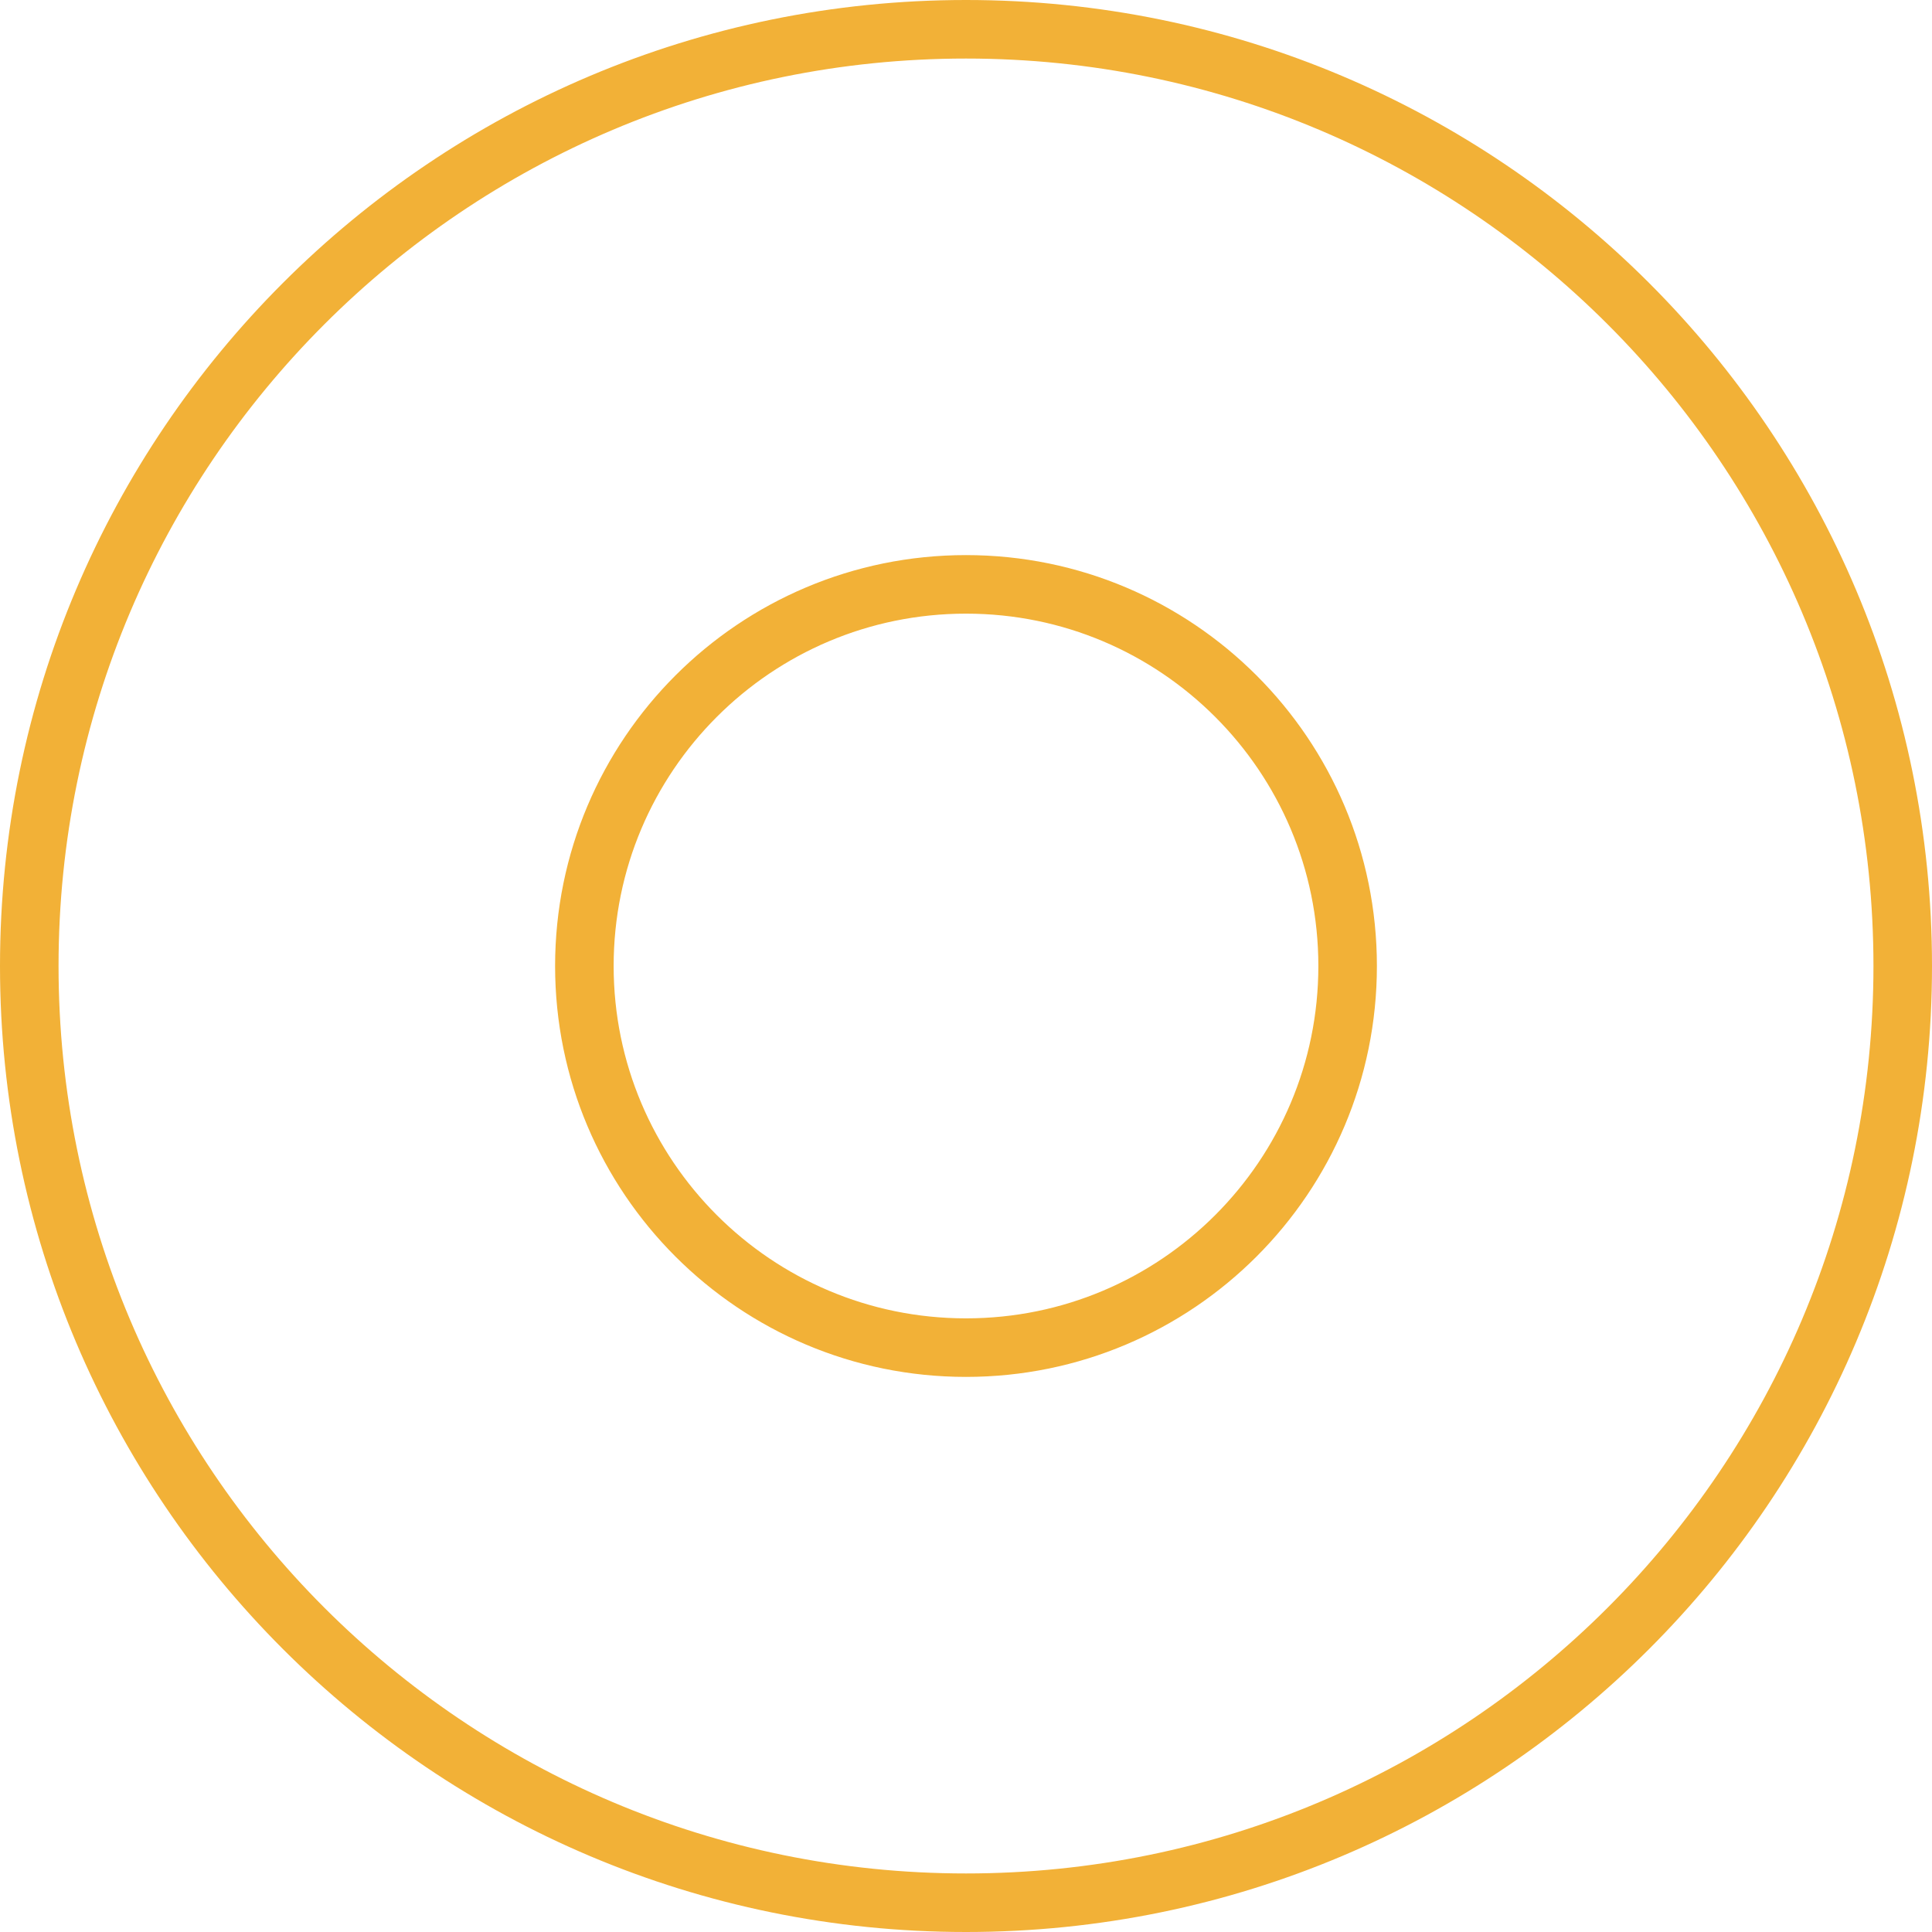
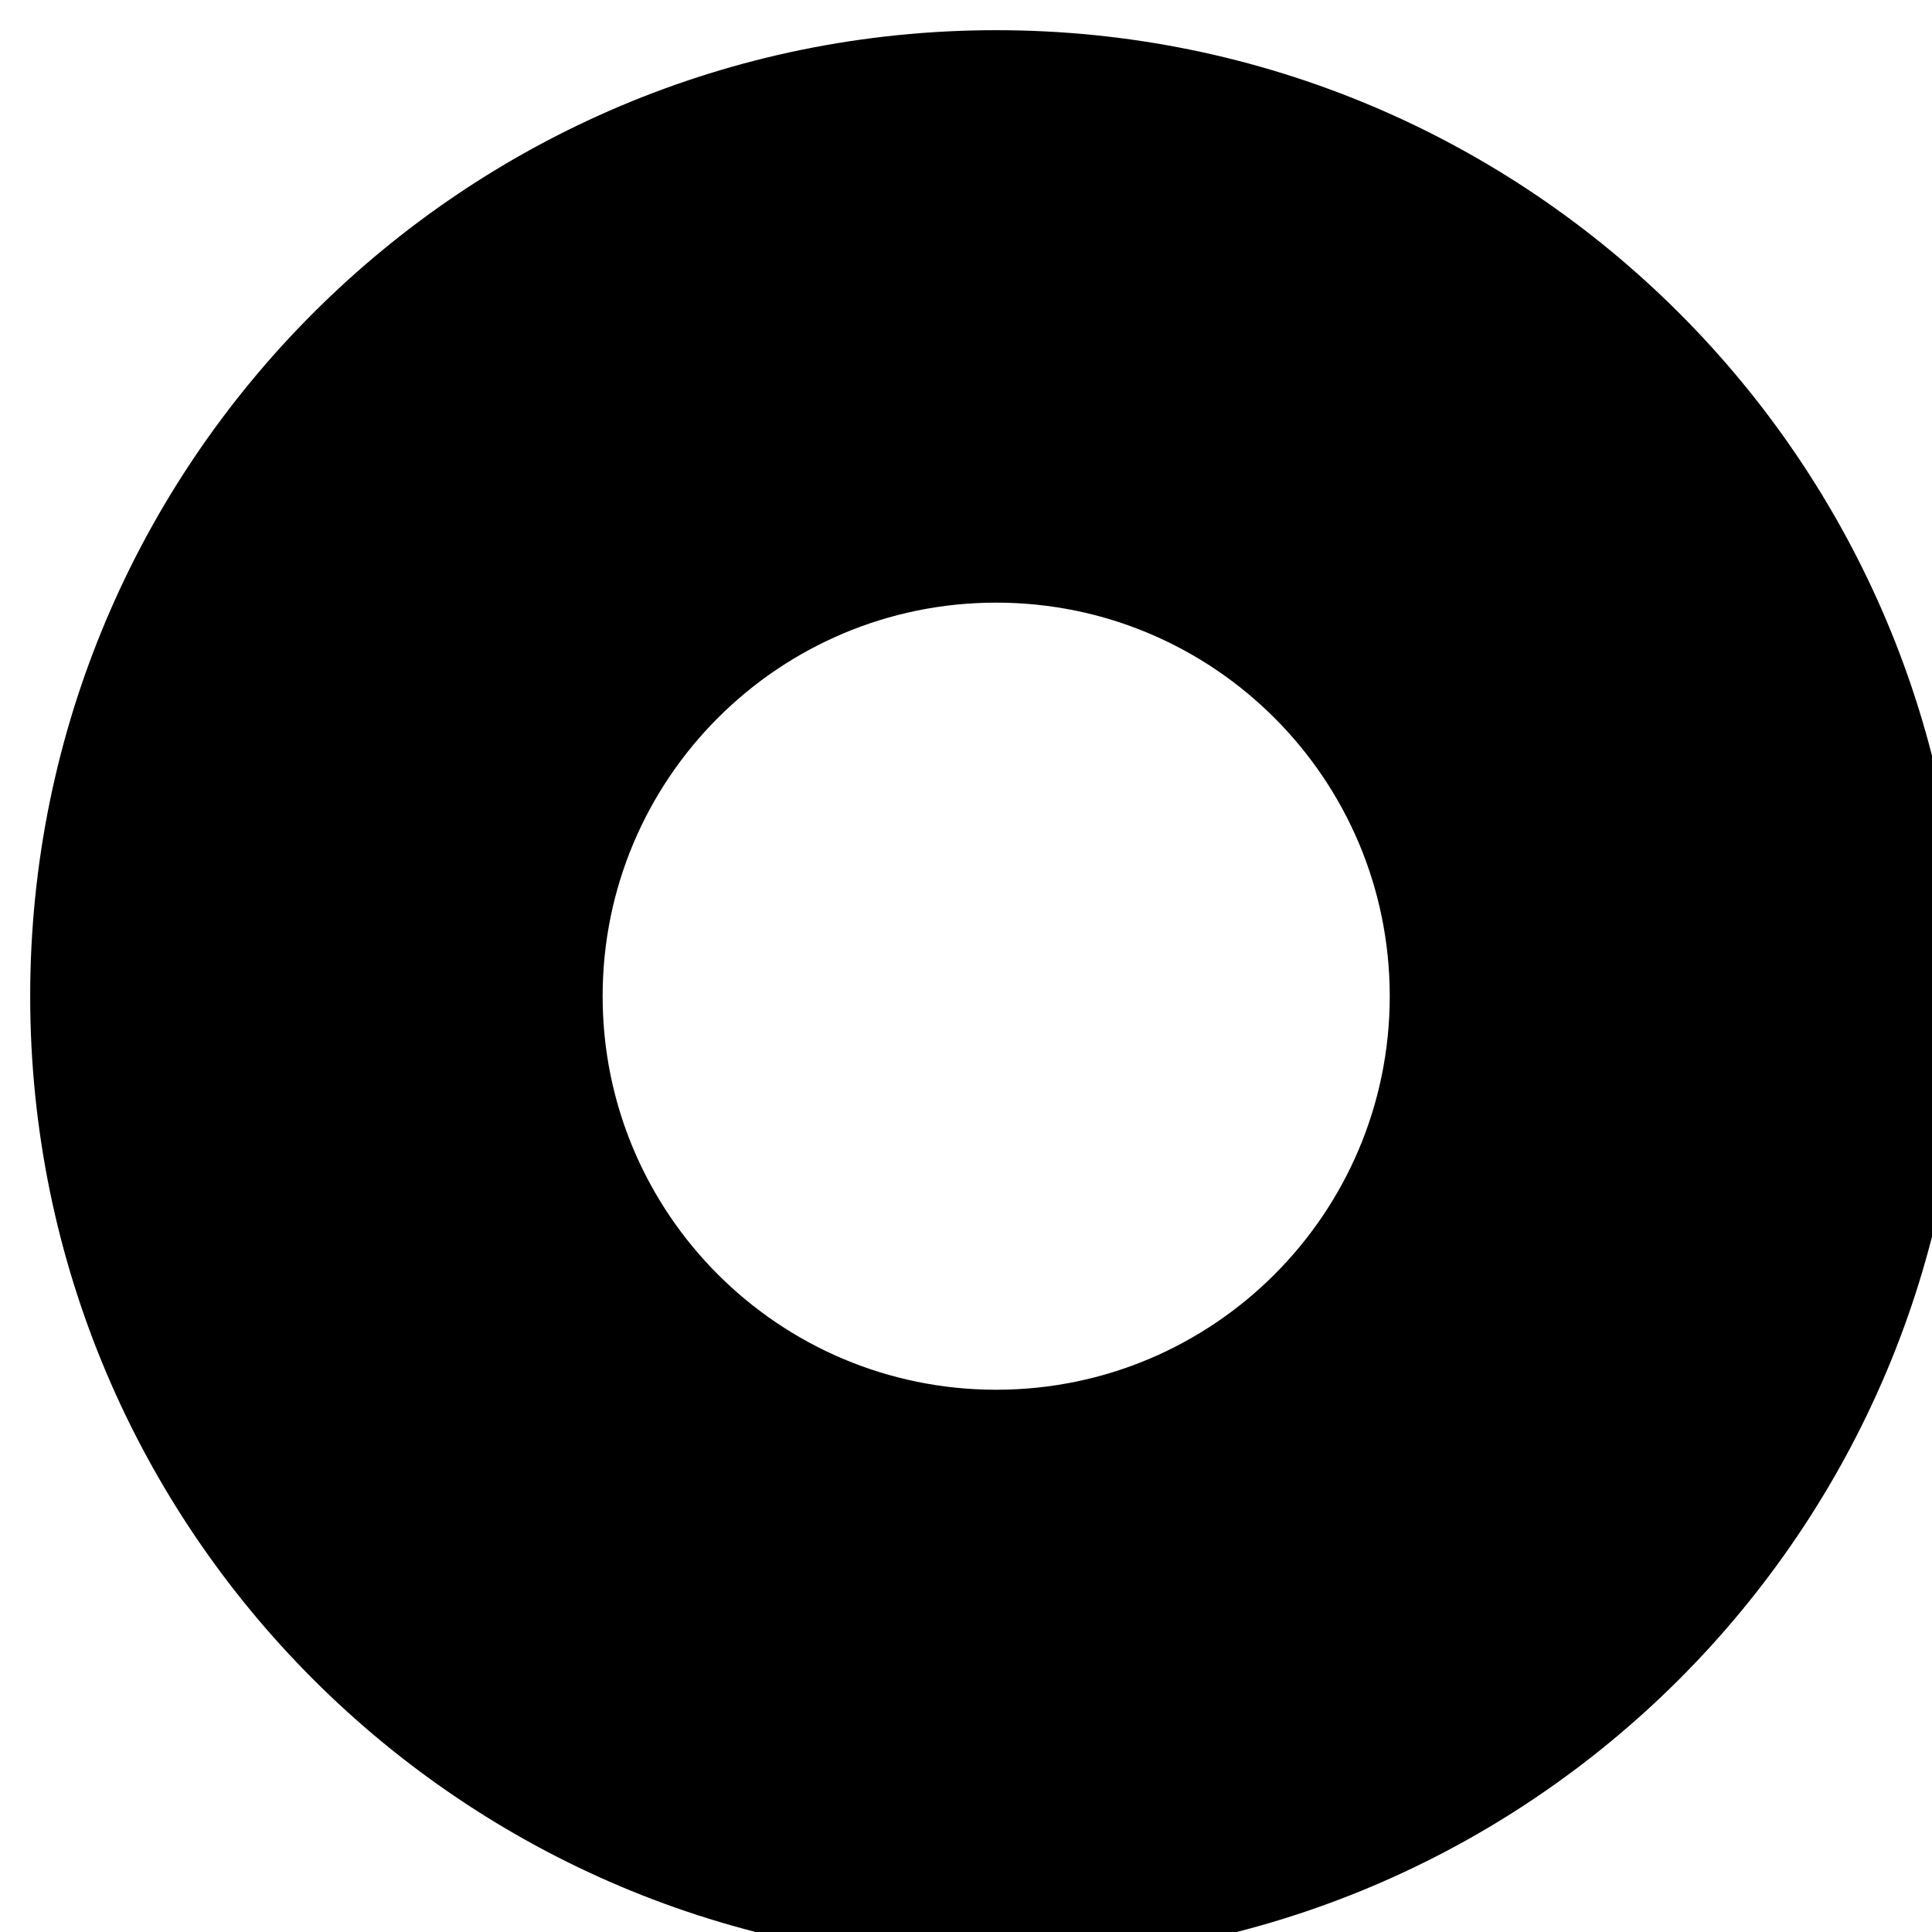
- <svg xmlns="http://www.w3.org/2000/svg" width="66" height="66">
-   <path d="M33 1c17.673 0 32 14.327 32 32 0 17.673-14.327 32-32 32C15.327 65 1 50.673 1 33 1 15.327 15.327 1 33 1Zm0 18.963c-7.2 0-13.037 5.837-13.037 13.037 0 7.2 5.837 13.037 13.037 13.037 7.2 0 13.037-5.837 13.037-13.037 0-7.2-5.837-13.037-13.037-13.037Z" stroke="#F2B137" stroke-width="2" fill="none" />
+ <svg xmlns="http://www.w3.org/2000/svg">
+   <path d="M33 1c17.673 0 32 14.327 32 32 0 17.673-14.327 32-32 32C15.327 65 1 50.673 1 33 1 15.327 15.327 1 33 1Zm0 18.963c-7.2 0-13.037 5.837-13.037 13.037 0 7.2 5.837 13.037 13.037 13.037 7.2 0 13.037-5.837 13.037-13.037 0-7.2-5.837-13.037-13.037-13.037Z" stroke-width="2" />
</svg>
